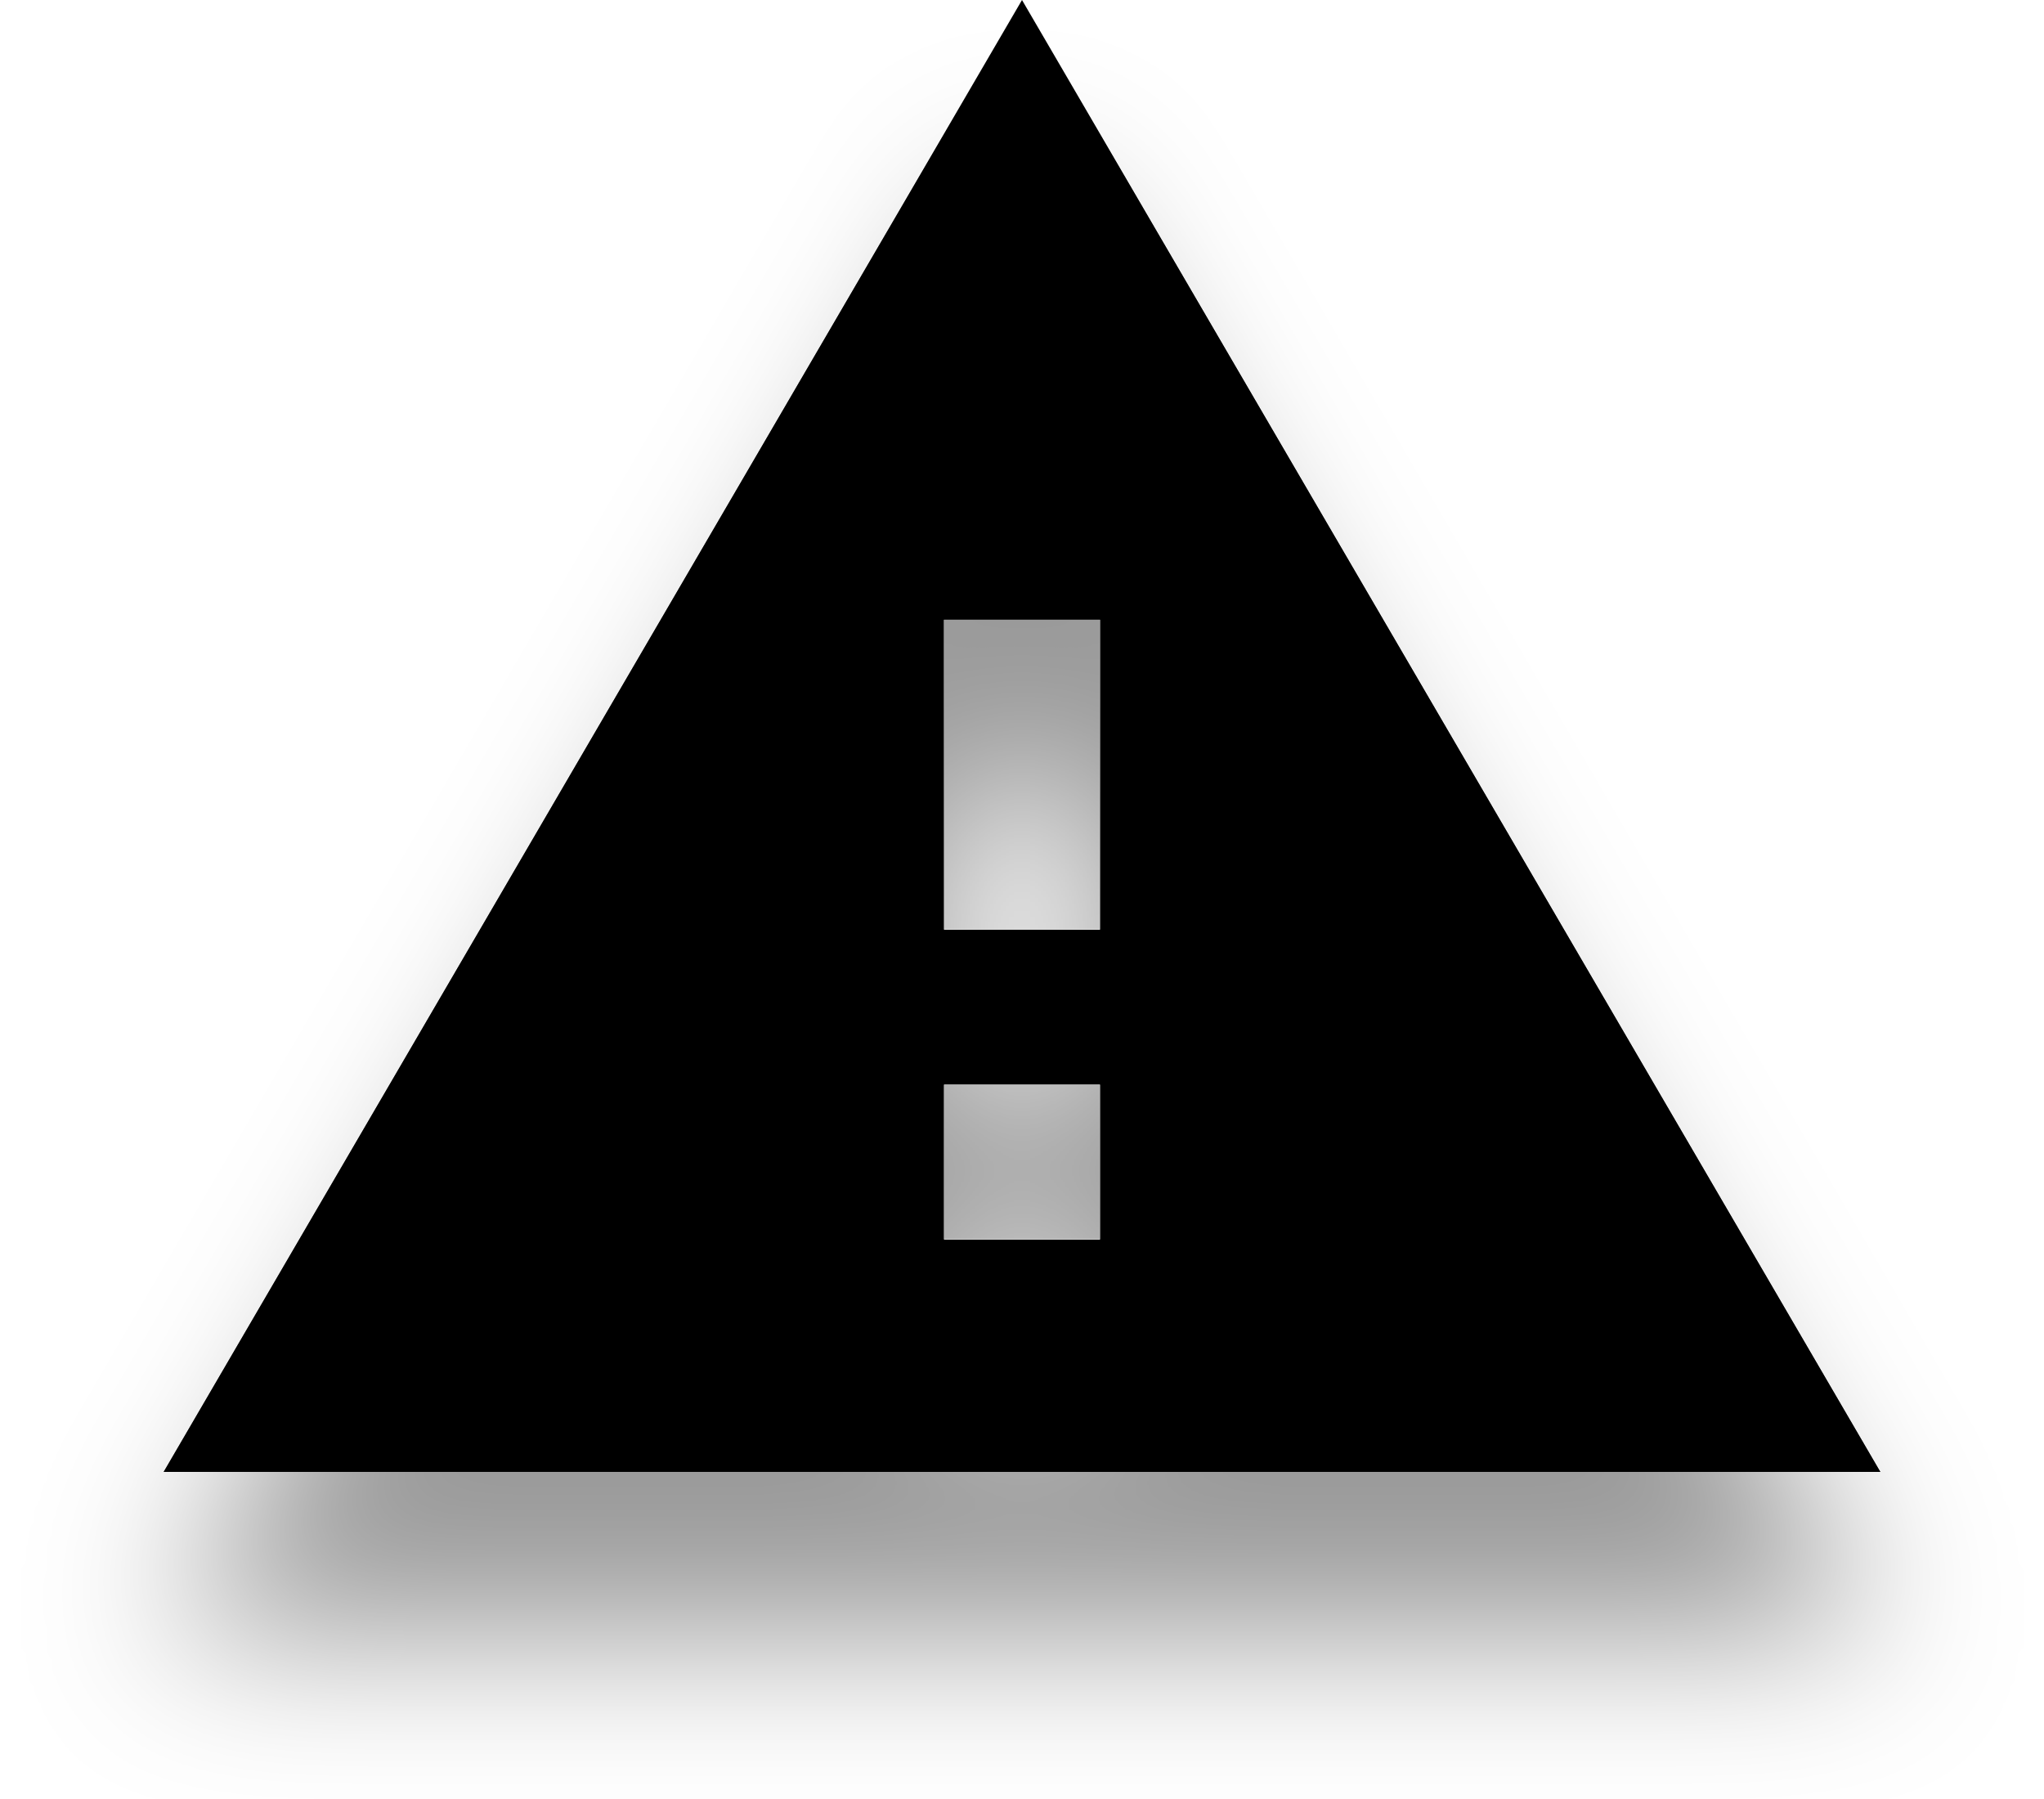
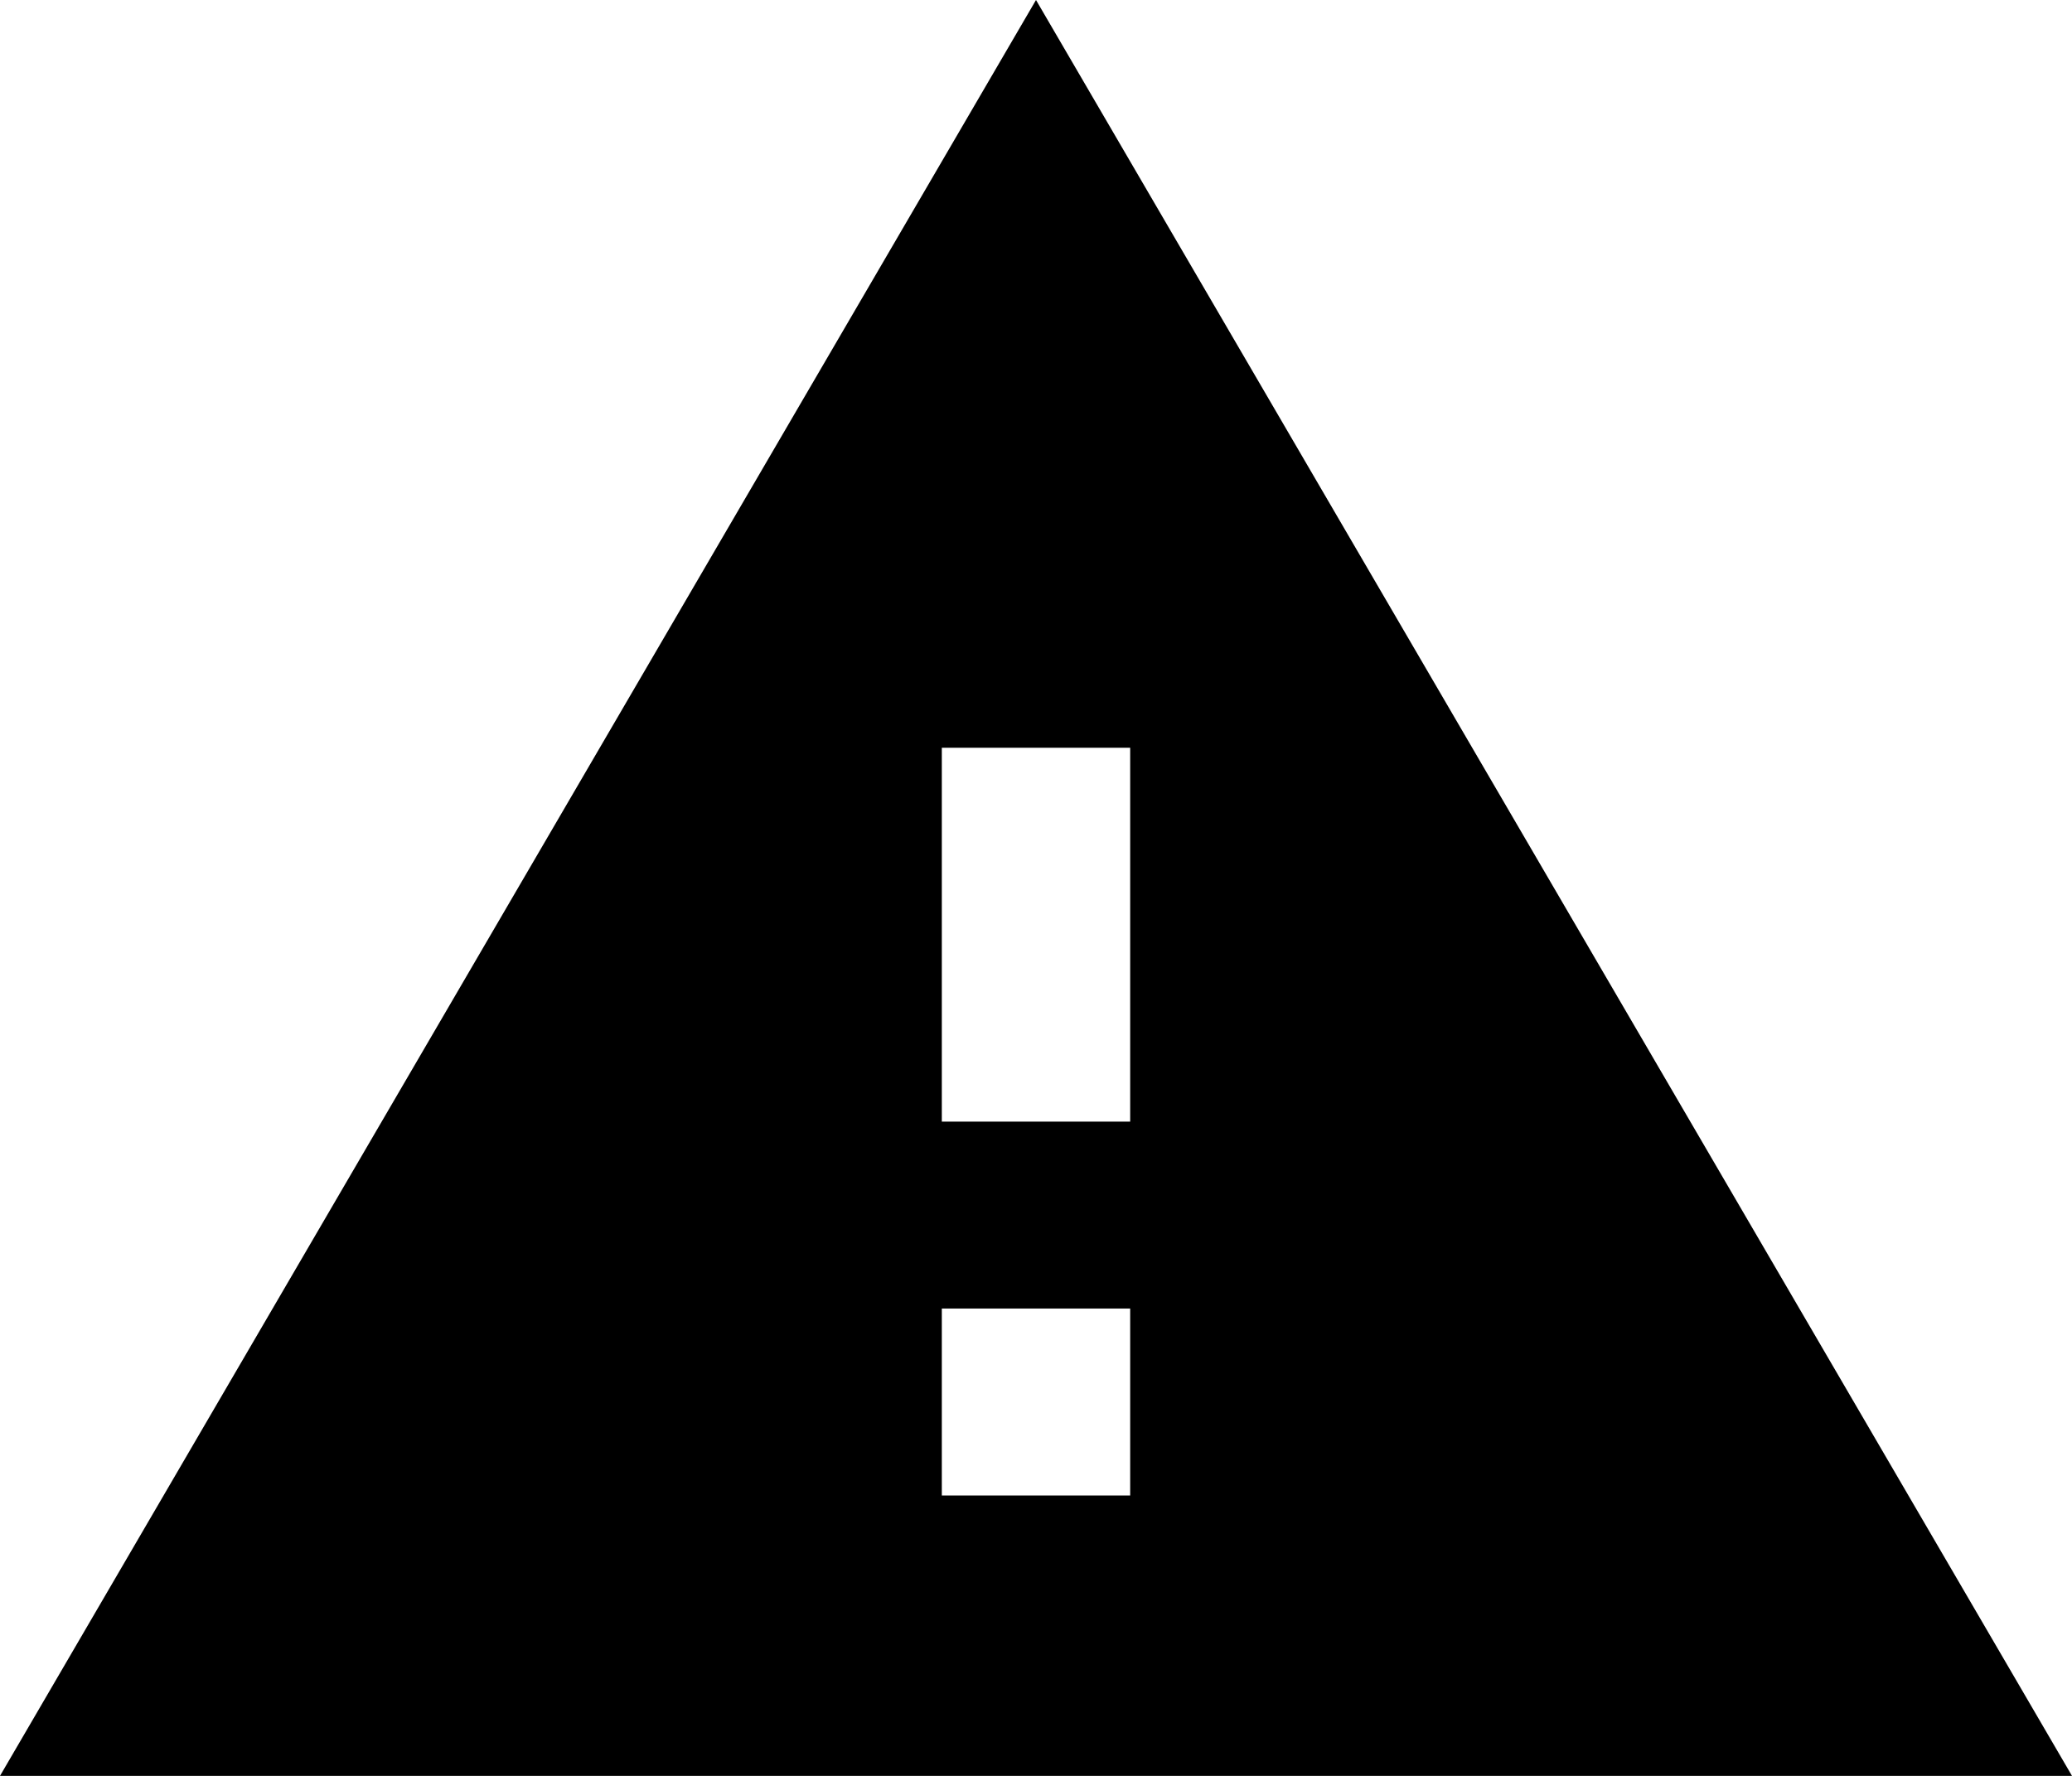
- <svg xmlns="http://www.w3.org/2000/svg" width="50" height="44" viewBox="0 0 50 44" fill="none">
-   <g filter="url(#filter0_d_327_6)">
-     <path d="M4 36H46L25 0L4 36ZM26.909 30.316H23.091V26.526H26.909V30.316ZM26.909 22.737H23.091V15.158H26.909V22.737Z" fill="black" />
-   </g>
-   <defs>
-     <filter id="filter0_d_327_6" x="0" y="0" width="50" height="44" filterUnits="userSpaceOnUse" color-interpolation-filters="sRGB">
-       <feFlood flood-opacity="0" result="BackgroundImageFix" />
-       <feColorMatrix in="SourceAlpha" type="matrix" values="0 0 0 0 0 0 0 0 0 0 0 0 0 0 0 0 0 0 127 0" result="hardAlpha" />
-       <feOffset dy="4" />
-       <feGaussianBlur stdDeviation="2" />
-       <feComposite in2="hardAlpha" operator="out" />
-       <feColorMatrix type="matrix" values="0 0 0 0 0 0 0 0 0 0 0 0 0 0 0 0 0 0 0.4 0" />
-       <feBlend mode="normal" in2="BackgroundImageFix" result="effect1_dropShadow_327_6" />
-       <feBlend mode="normal" in="SourceGraphic" in2="effect1_dropShadow_327_6" result="shape" />
-     </filter>
-   </defs>
+ <svg xmlns="http://www.w3.org/2000/svg" width="42" height="36" viewBox="0 0 42 36" fill="none">
+   <path d="M0 36H42L21 0L0 36ZM22.909 30.316H19.091V26.526H22.909V30.316ZM22.909 22.737H19.091V15.158H22.909V22.737Z" fill="black" />
</svg>
